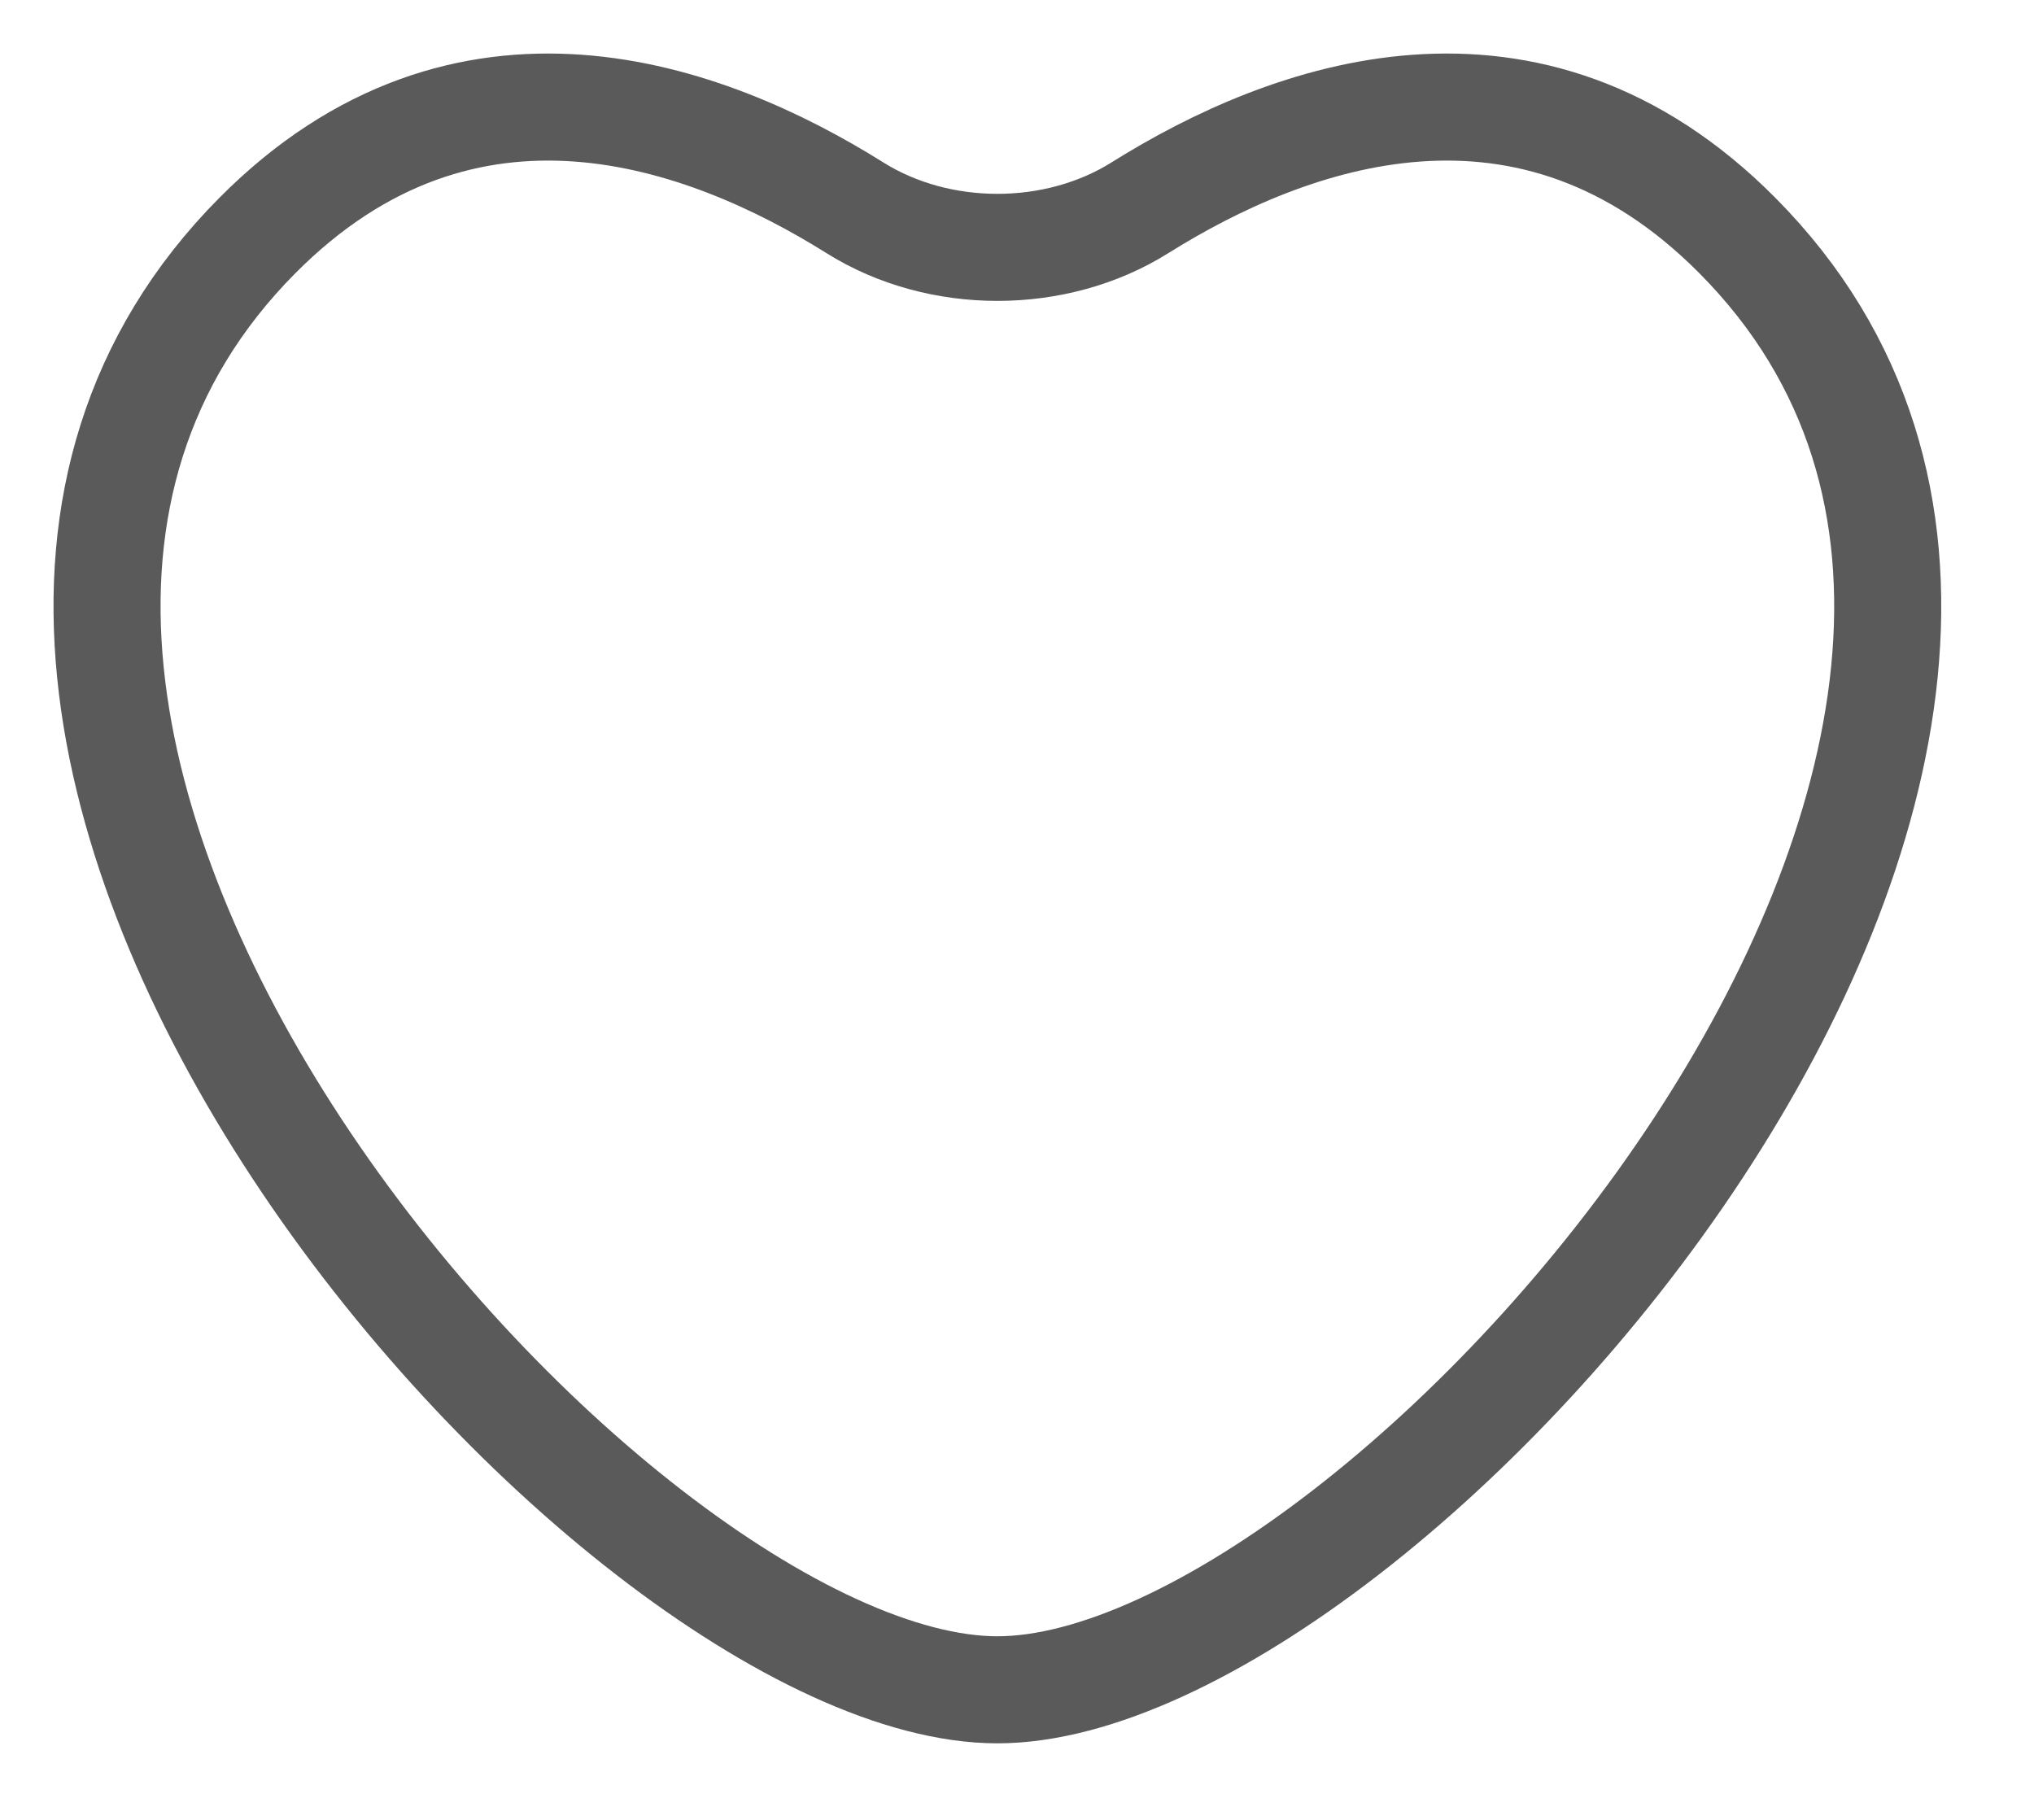
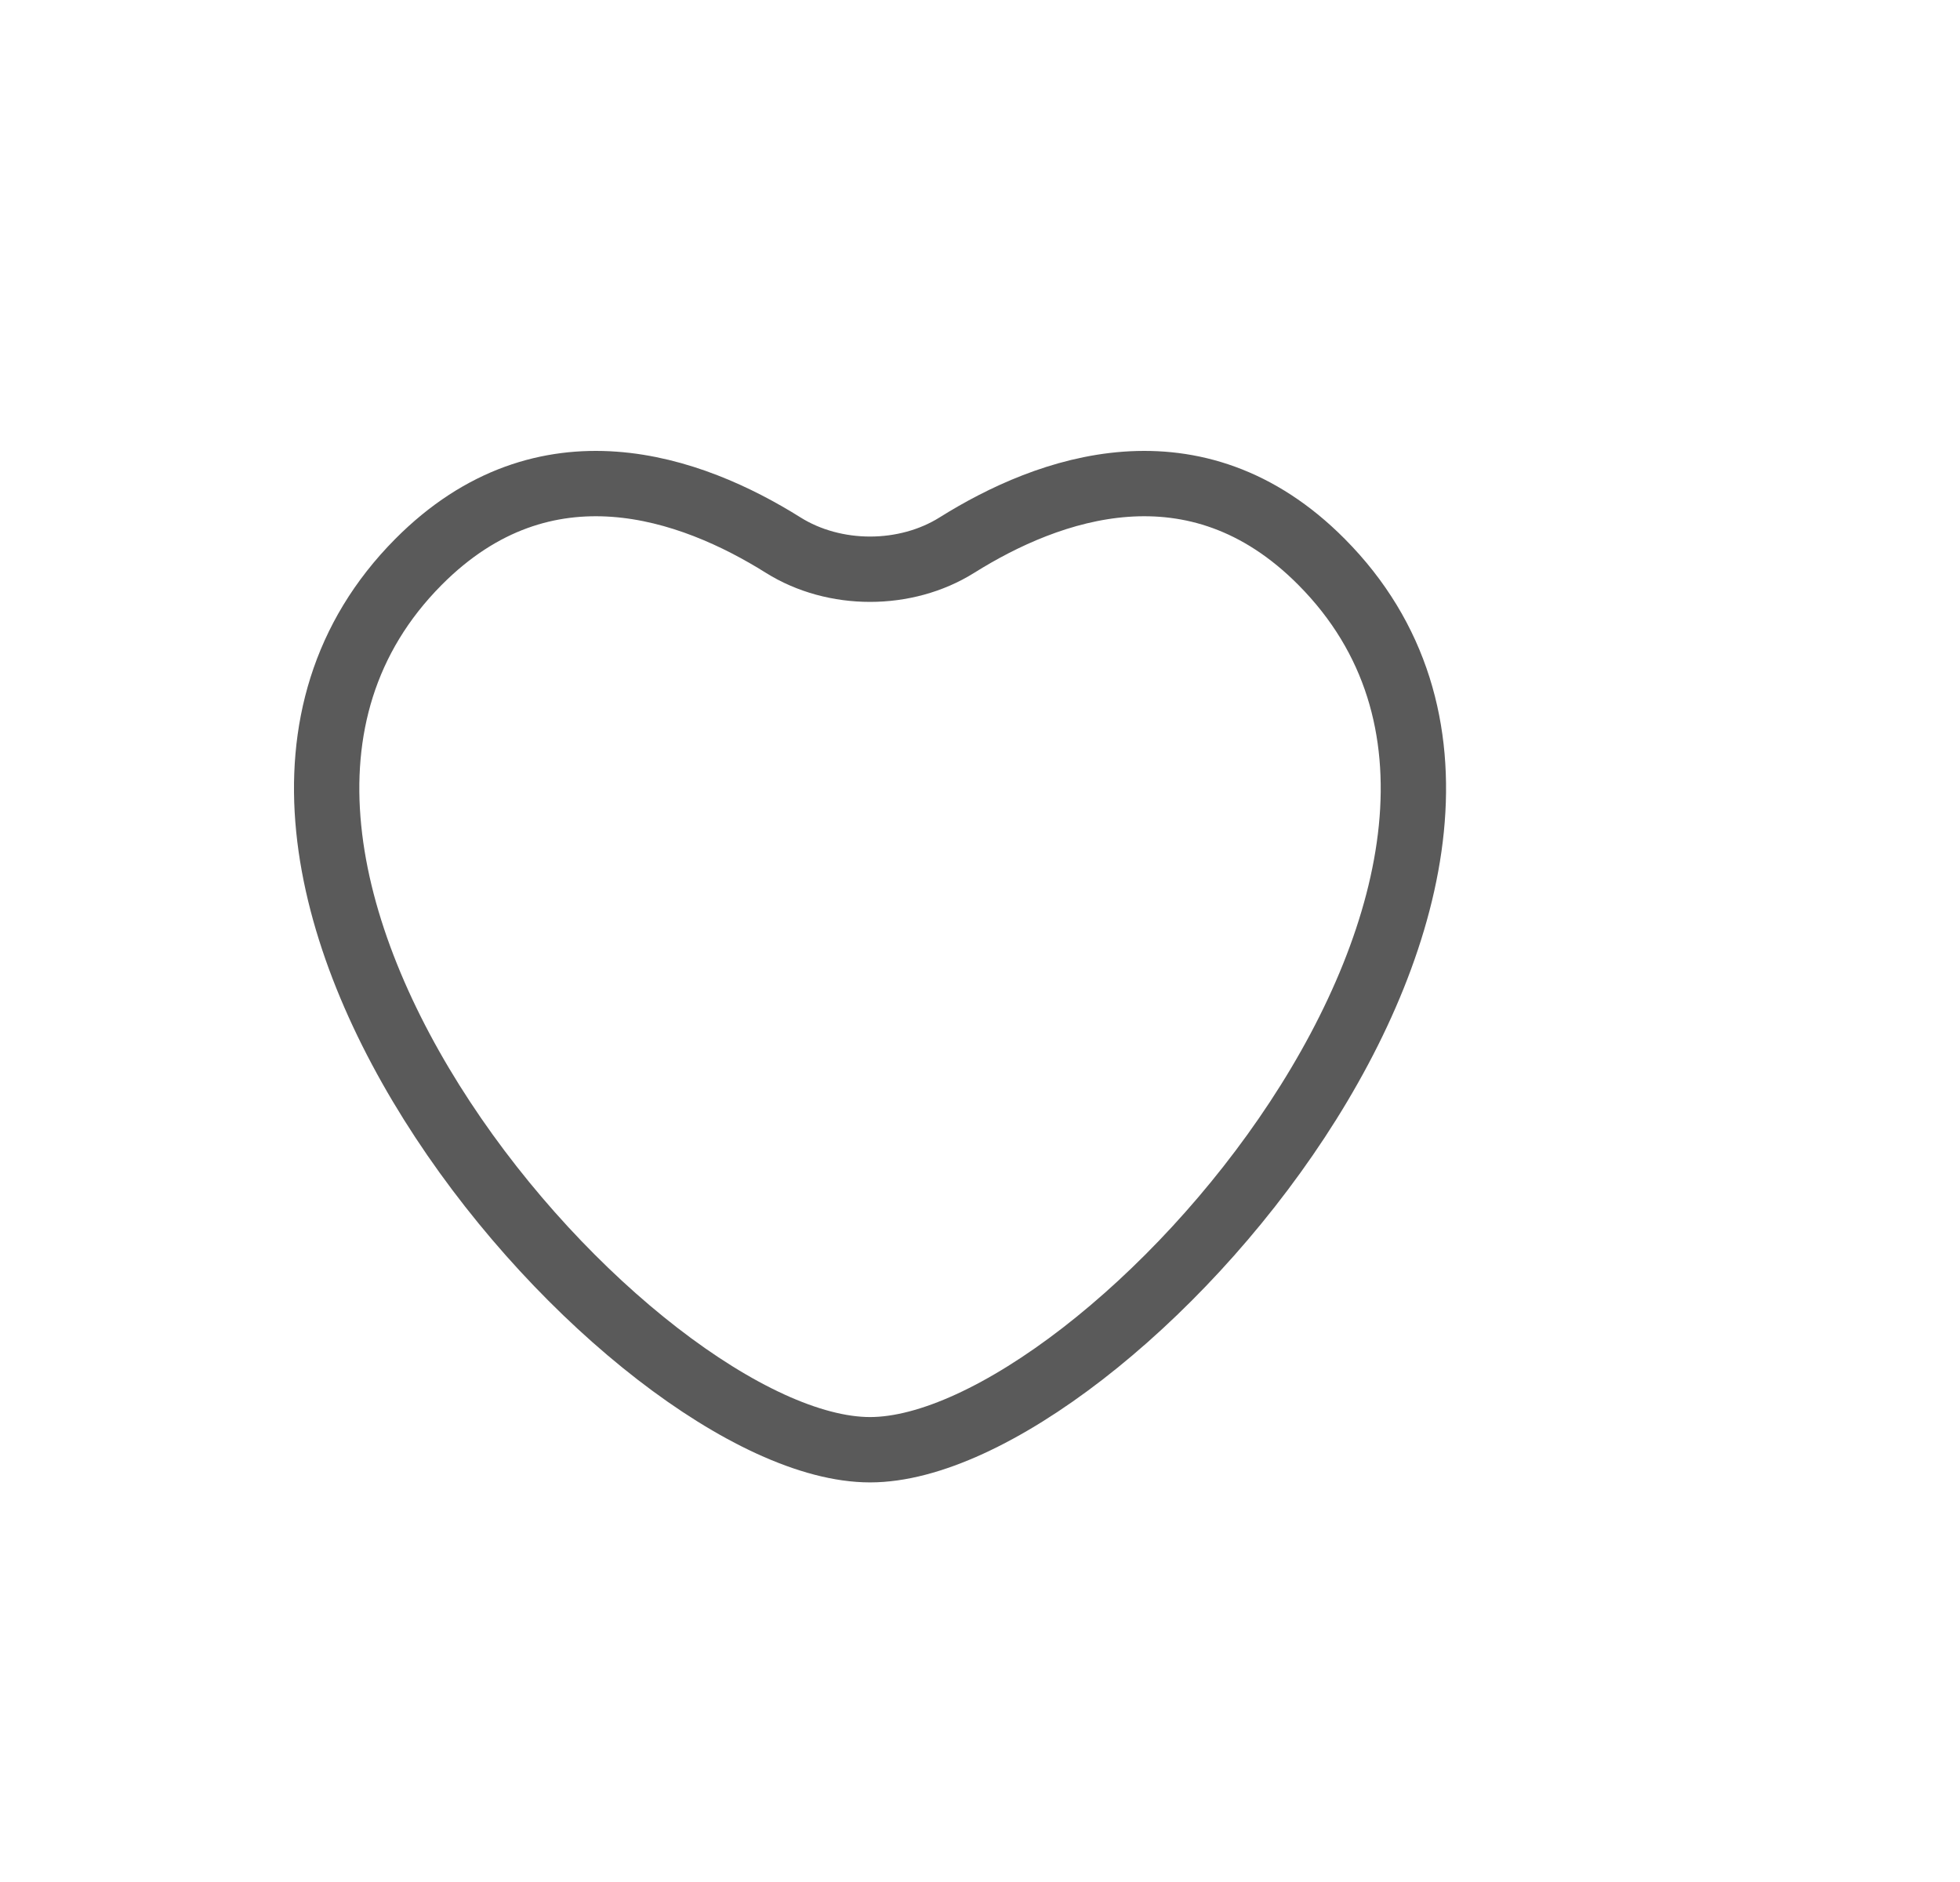
- <svg xmlns="http://www.w3.org/2000/svg" width="19" height="17" viewBox="0 0 19 17" fill="none">
+ <svg xmlns="http://www.w3.org/2000/svg" width="50" height="48" viewBox="-4 -6 30 28" fill="none">
  <path d="M16.229 2.2C14.288 0.245 12.04 1.069 10.648 1.941C9.862 2.434 8.772 2.434 7.986 1.941C6.594 1.069 4.346 0.245 2.404 2.2C-2.204 6.841 5.699 15.785 9.317 15.785C12.935 15.785 20.838 6.841 16.229 2.2Z" stroke="#5A5A5A" stroke-linecap="round" />
</svg>
